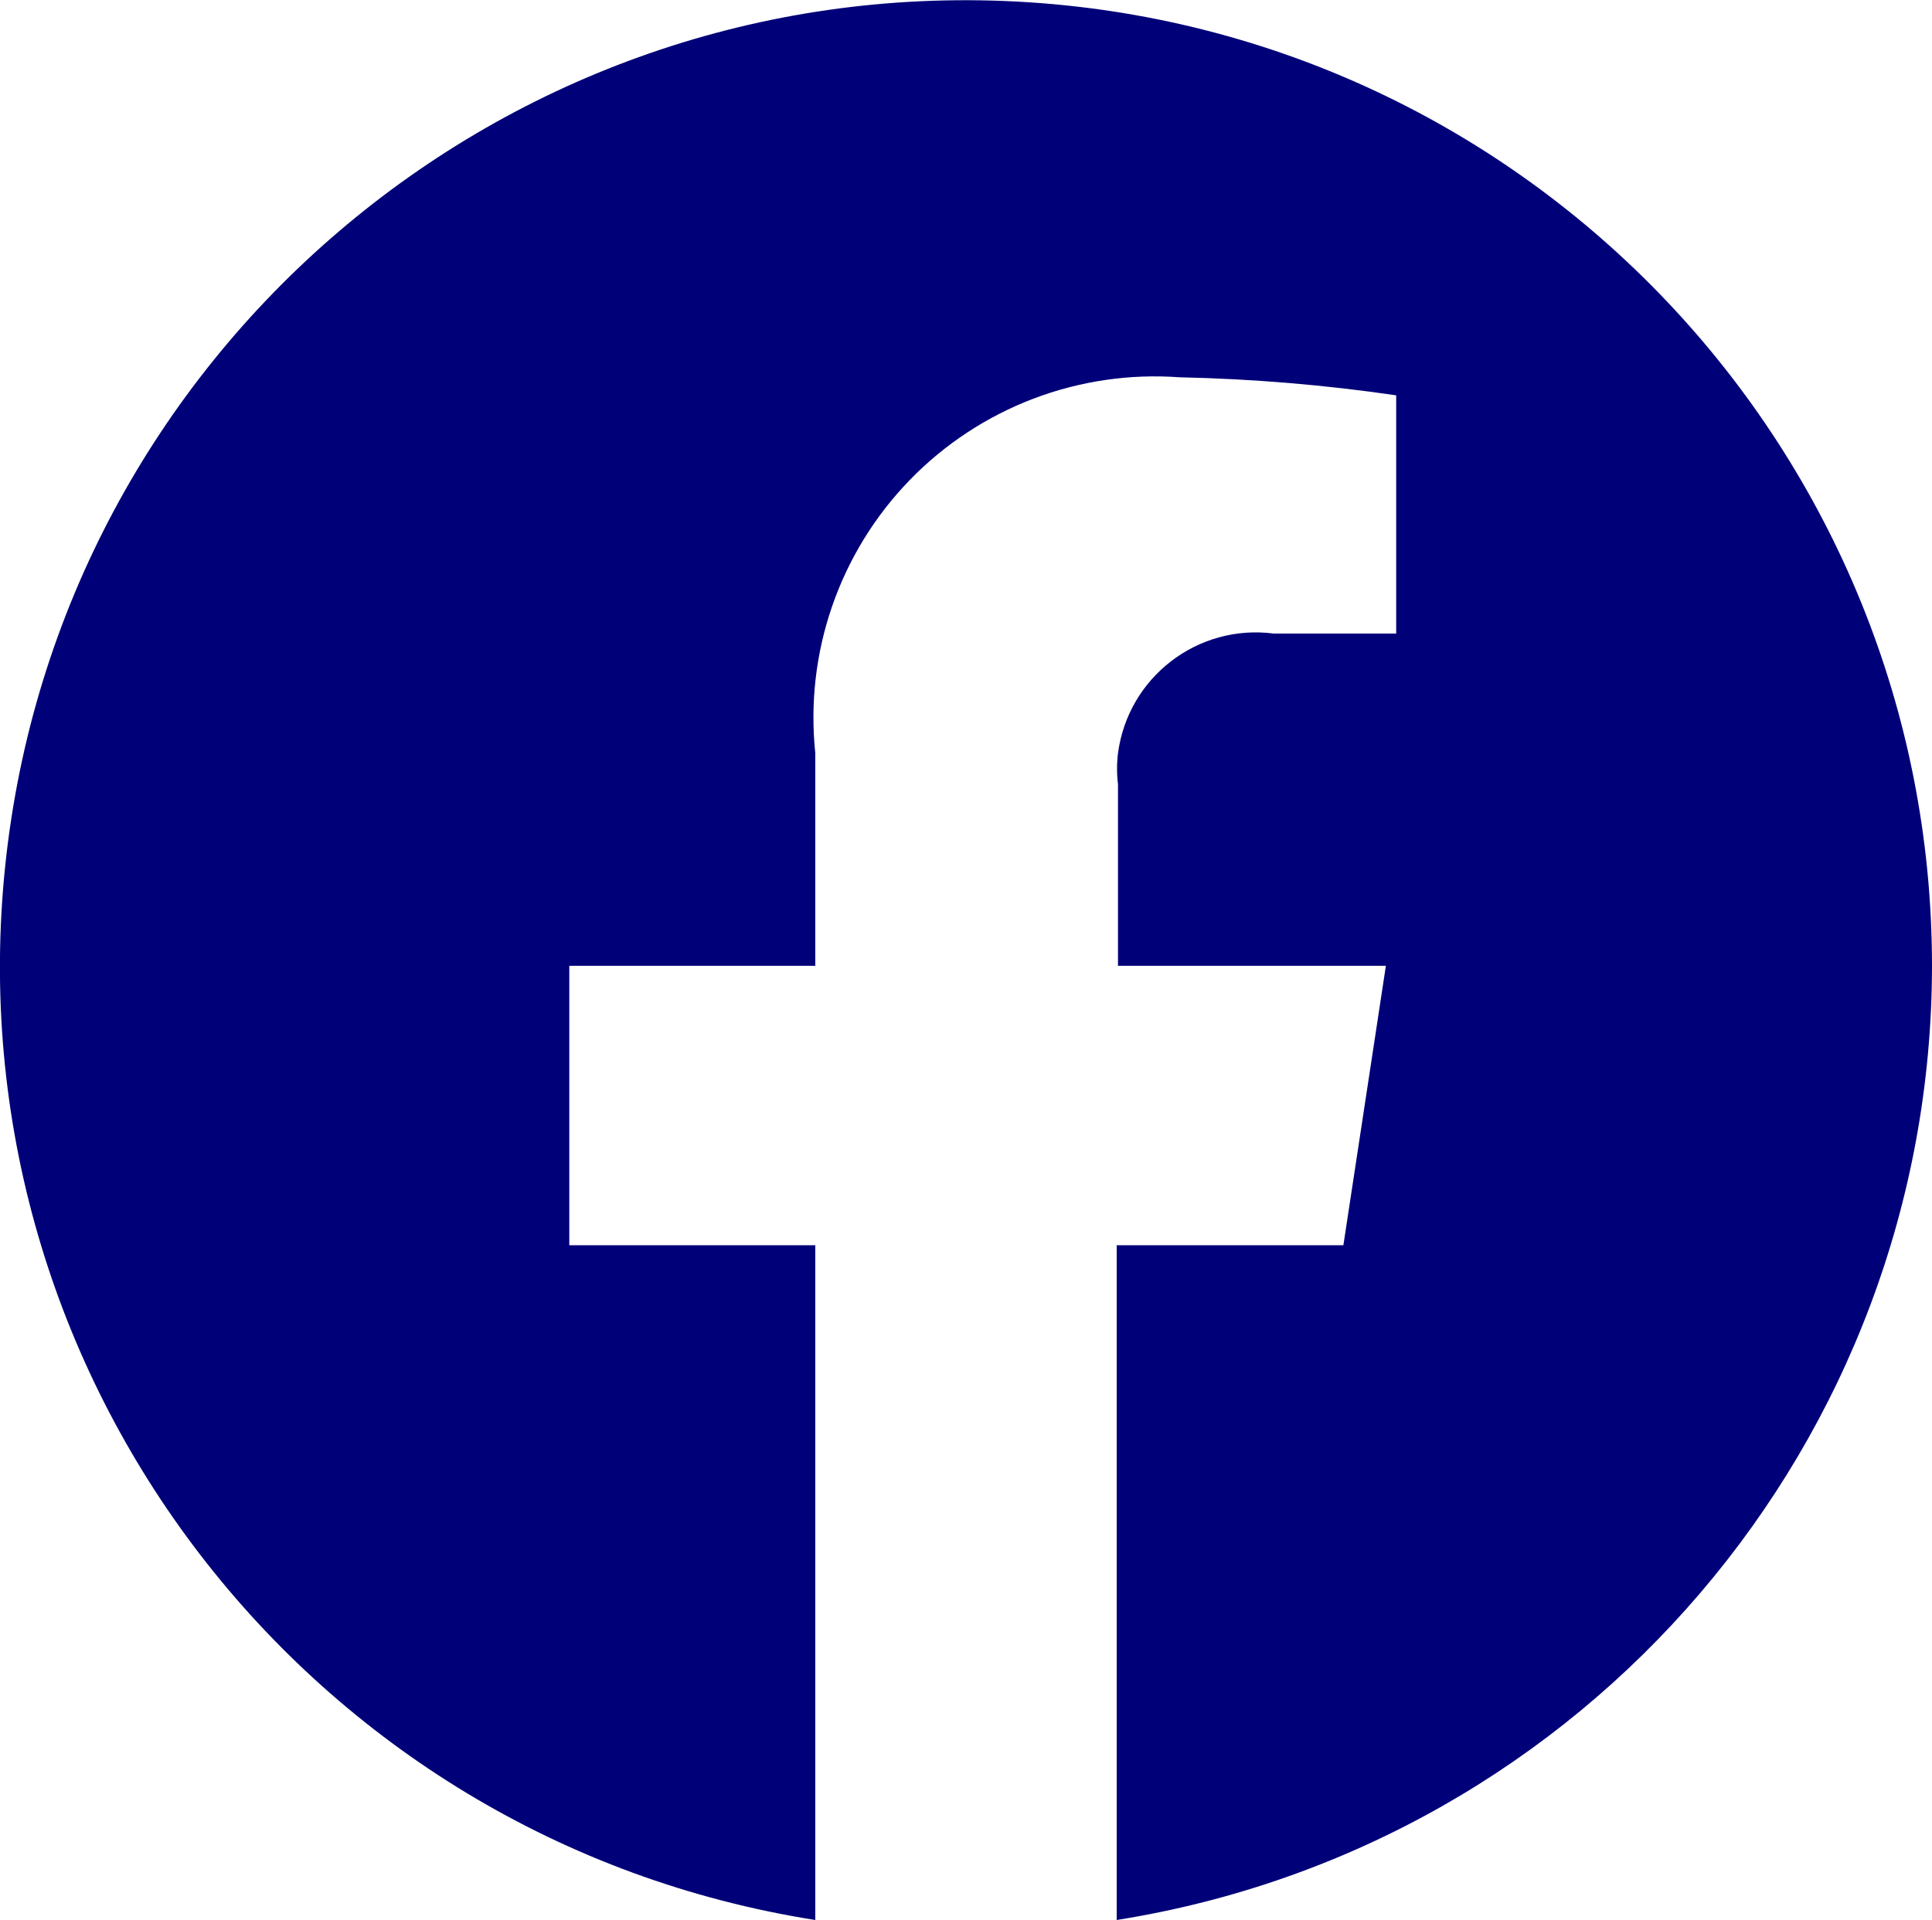
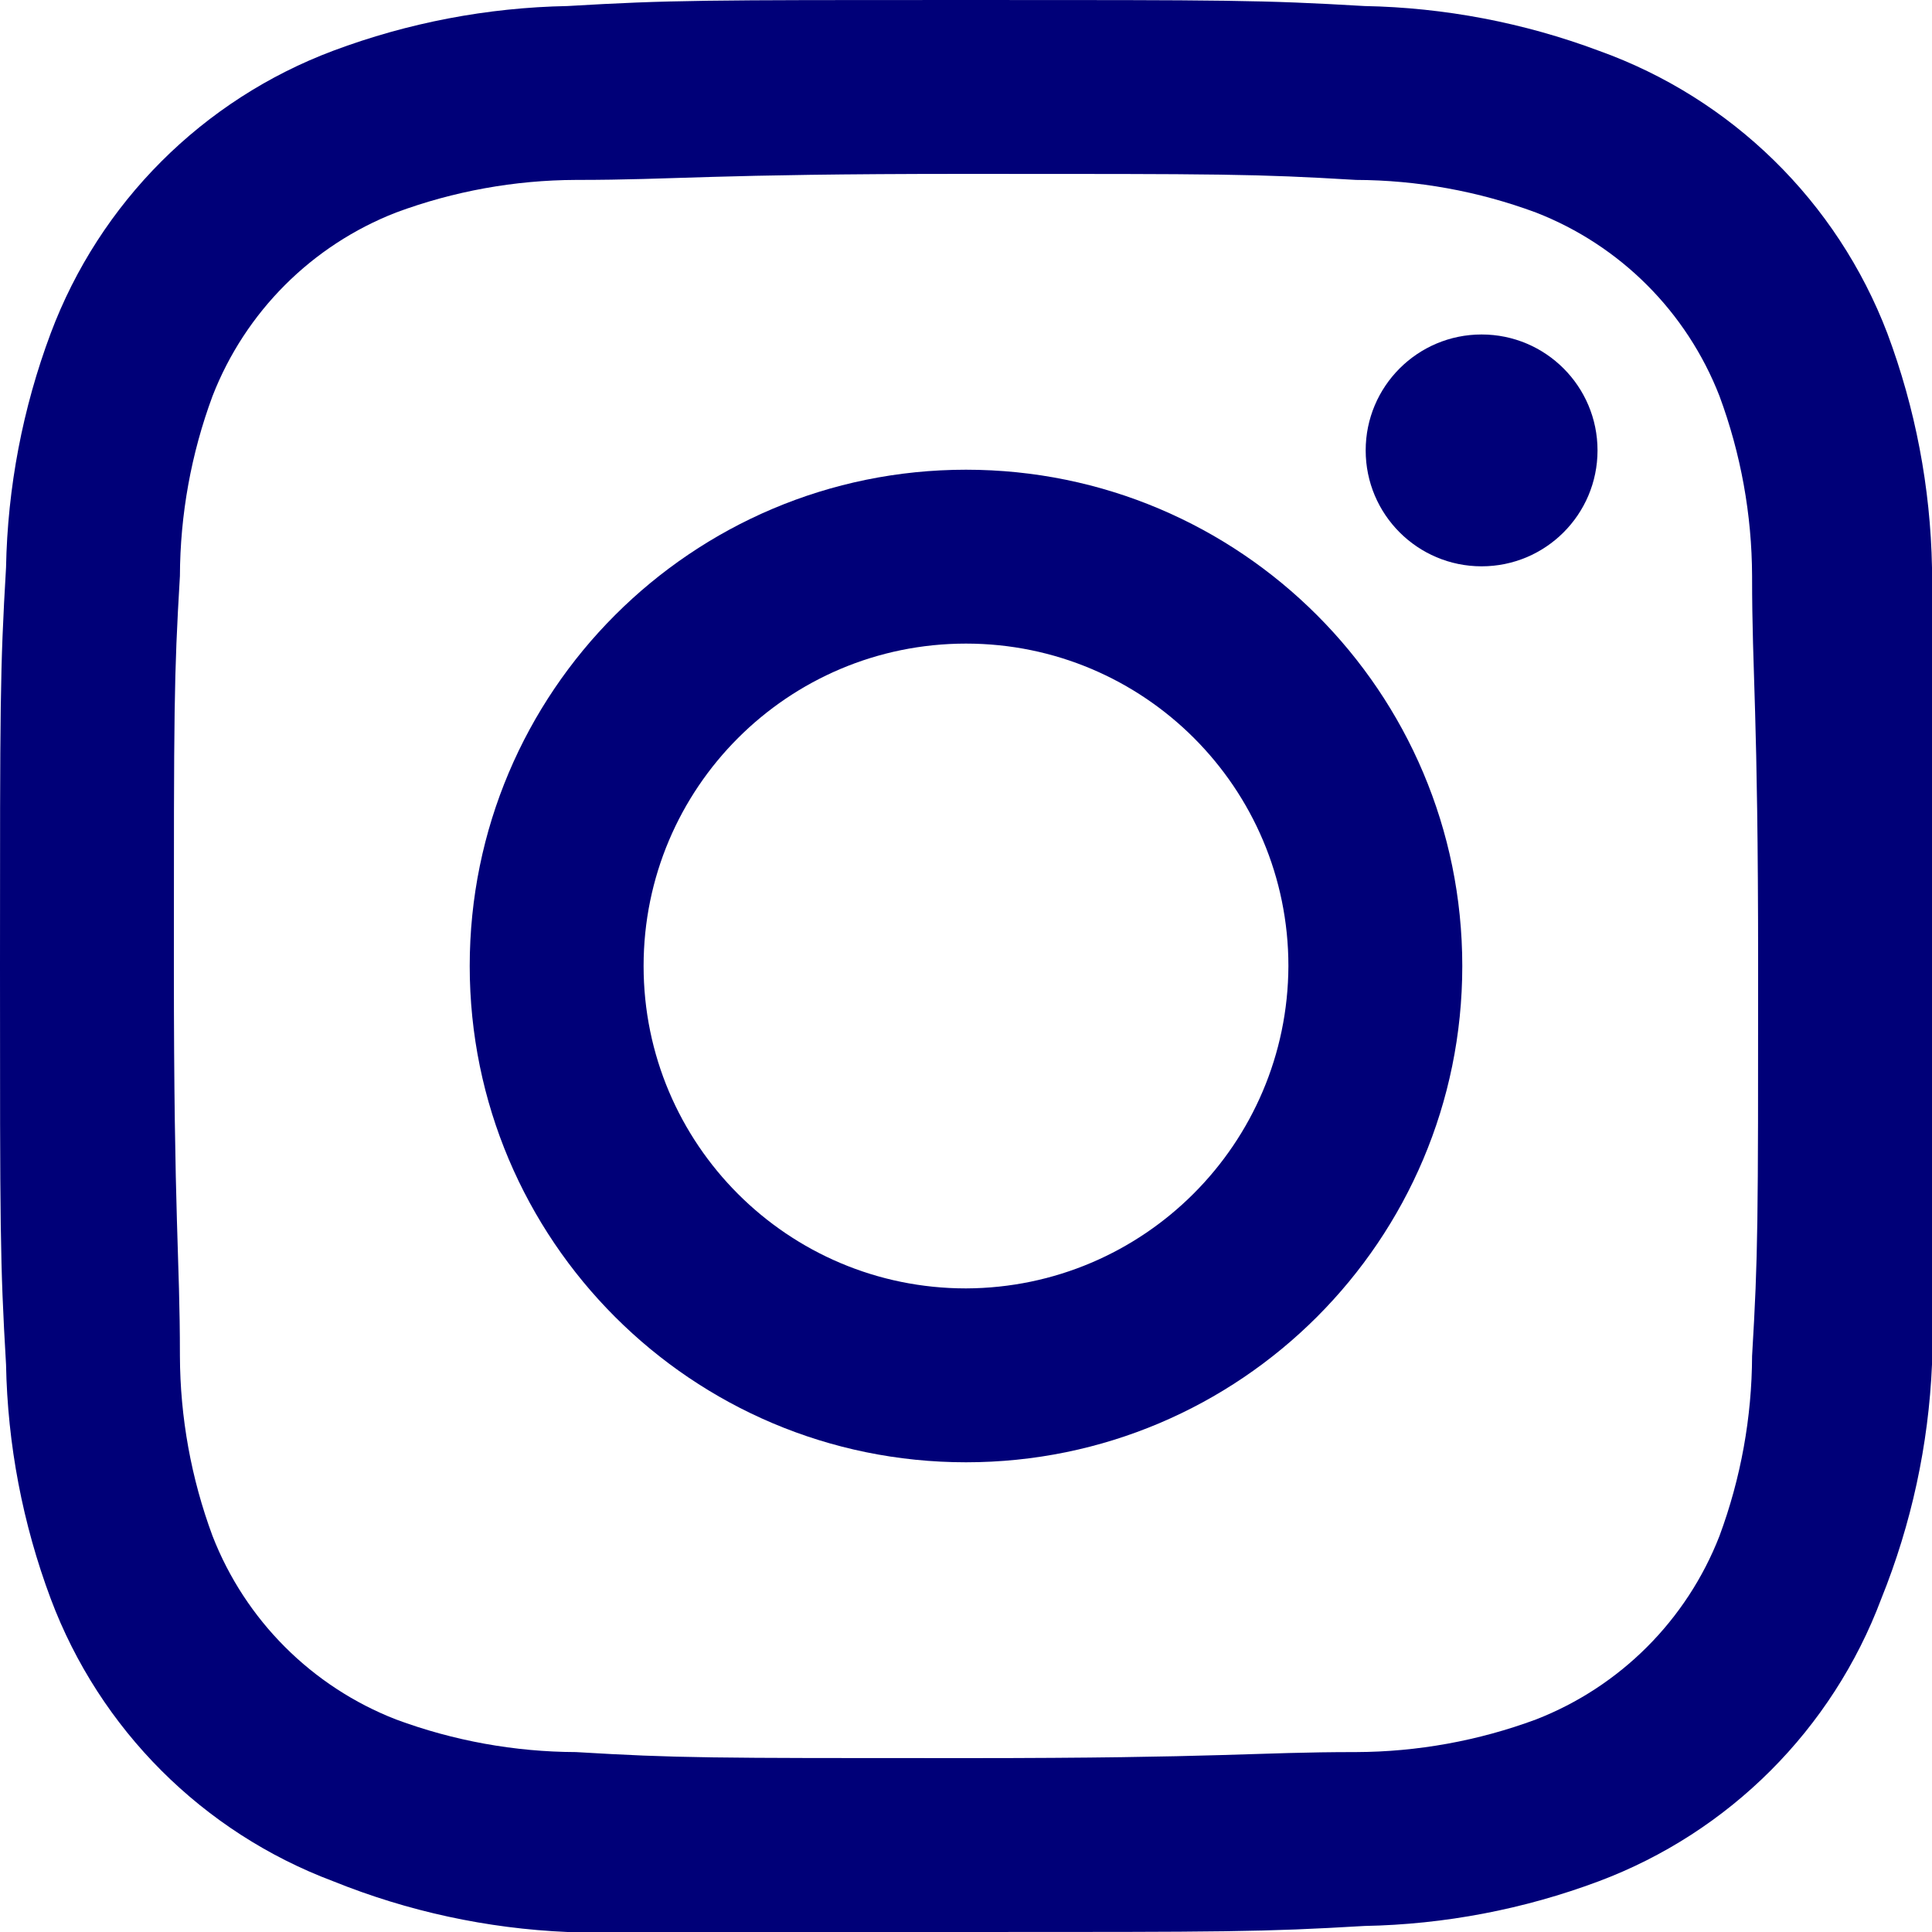
- <svg xmlns="http://www.w3.org/2000/svg" viewBox="0 0 15 14.91">
+ <svg xmlns="http://www.w3.org/2000/svg" viewBox="0 0 16 16">
  <defs>
-     <style>.e29d2dec-1678-412c-a33e-92f4c773b85a{fill:#000078;}</style>
+     <style>.a54f30e9-21ec-4f10-a966-c6010a0268f8{fill:#000078;}</style>
  </defs>
-   <g id="a5af8914-4666-4f44-b2a6-17427f608813" data-name="design">
-     <path id="f4745d97-da78-4f30-bb9f-092ee59dd1b1" data-name="パス 2695" class="e29d2dec-1678-412c-a33e-92f4c773b85a" d="M15,7.5a7.5,7.5,0,1,0-8.67,7.41V9.67H4.42V7.5H6.33V5.85A2.65,2.65,0,0,1,9.16,2.93a13.59,13.59,0,0,1,1.68.14V4.92H9.89a1.08,1.08,0,0,0-1.21.93,1,1,0,0,0,0,.24V7.5h2.08l-.33,2.17H8.67v5.24A7.51,7.51,0,0,0,15,7.5Z" />
+   <g id="bf681a13-02e1-4acb-8736-2291d152a575" data-name="design">
+     <path class="a54f30e9-21ec-4f10-a966-c6010a0268f8" d="M8,1.44c2.14,0,2.39,0,3.23.05a4.33,4.33,0,0,1,1.49.27,2.67,2.67,0,0,1,1.52,1.52,4.33,4.33,0,0,1,.27,1.49c0,.84.05,1.09.05,3.23s0,2.39-.05,3.23a4.33,4.33,0,0,1-.27,1.49,2.67,2.67,0,0,1-1.52,1.52,4.33,4.33,0,0,1-1.49.27c-.84,0-1.09.05-3.23.05s-2.39,0-3.23-.05a4.33,4.33,0,0,1-1.49-.27,2.67,2.67,0,0,1-1.52-1.52,4.33,4.33,0,0,1-.27-1.49c0-.84-.05-1.09-.05-3.23s0-2.39.05-3.23a4.33,4.33,0,0,1,.27-1.49A2.67,2.67,0,0,1,3.28,1.76a4.33,4.33,0,0,1,1.49-.27c.84,0,1.09-.05,3.23-.05M8,0C5.83,0,5.55,0,4.7.05A5.85,5.85,0,0,0,2.76.42,4,4,0,0,0,.42,2.76,5.85,5.85,0,0,0,.05,4.7C0,5.55,0,5.83,0,8s0,2.45.05,3.3a5.85,5.85,0,0,0,.37,1.94,4,4,0,0,0,2.34,2.34A5.85,5.85,0,0,0,4.7,16C5.55,16,5.83,16,8,16s2.45,0,3.3-.05a5.85,5.85,0,0,0,1.94-.37,4,4,0,0,0,2.34-2.34A5.85,5.85,0,0,0,16,11.3c0-.85.05-1.13.05-3.3S16,5.55,16,4.7a5.85,5.85,0,0,0-.37-1.94A4,4,0,0,0,13.24.42,5.85,5.85,0,0,0,11.3.05C10.45,0,10.17,0,8,0Z" />
+     <path class="a54f30e9-21ec-4f10-a966-c6010a0268f8" d="M8,3.89A4.11,4.11,0,1,0,12.11,8,4.11,4.11,0,0,0,8,3.89Zm0,6.78A2.67,2.67,0,1,1,10.67,8,2.68,2.68,0,0,1,8,10.67Z" />
+     <circle class="a54f30e9-21ec-4f10-a966-c6010a0268f8" cx="12.27" cy="3.73" r="0.96" />
  </g>
</svg>
